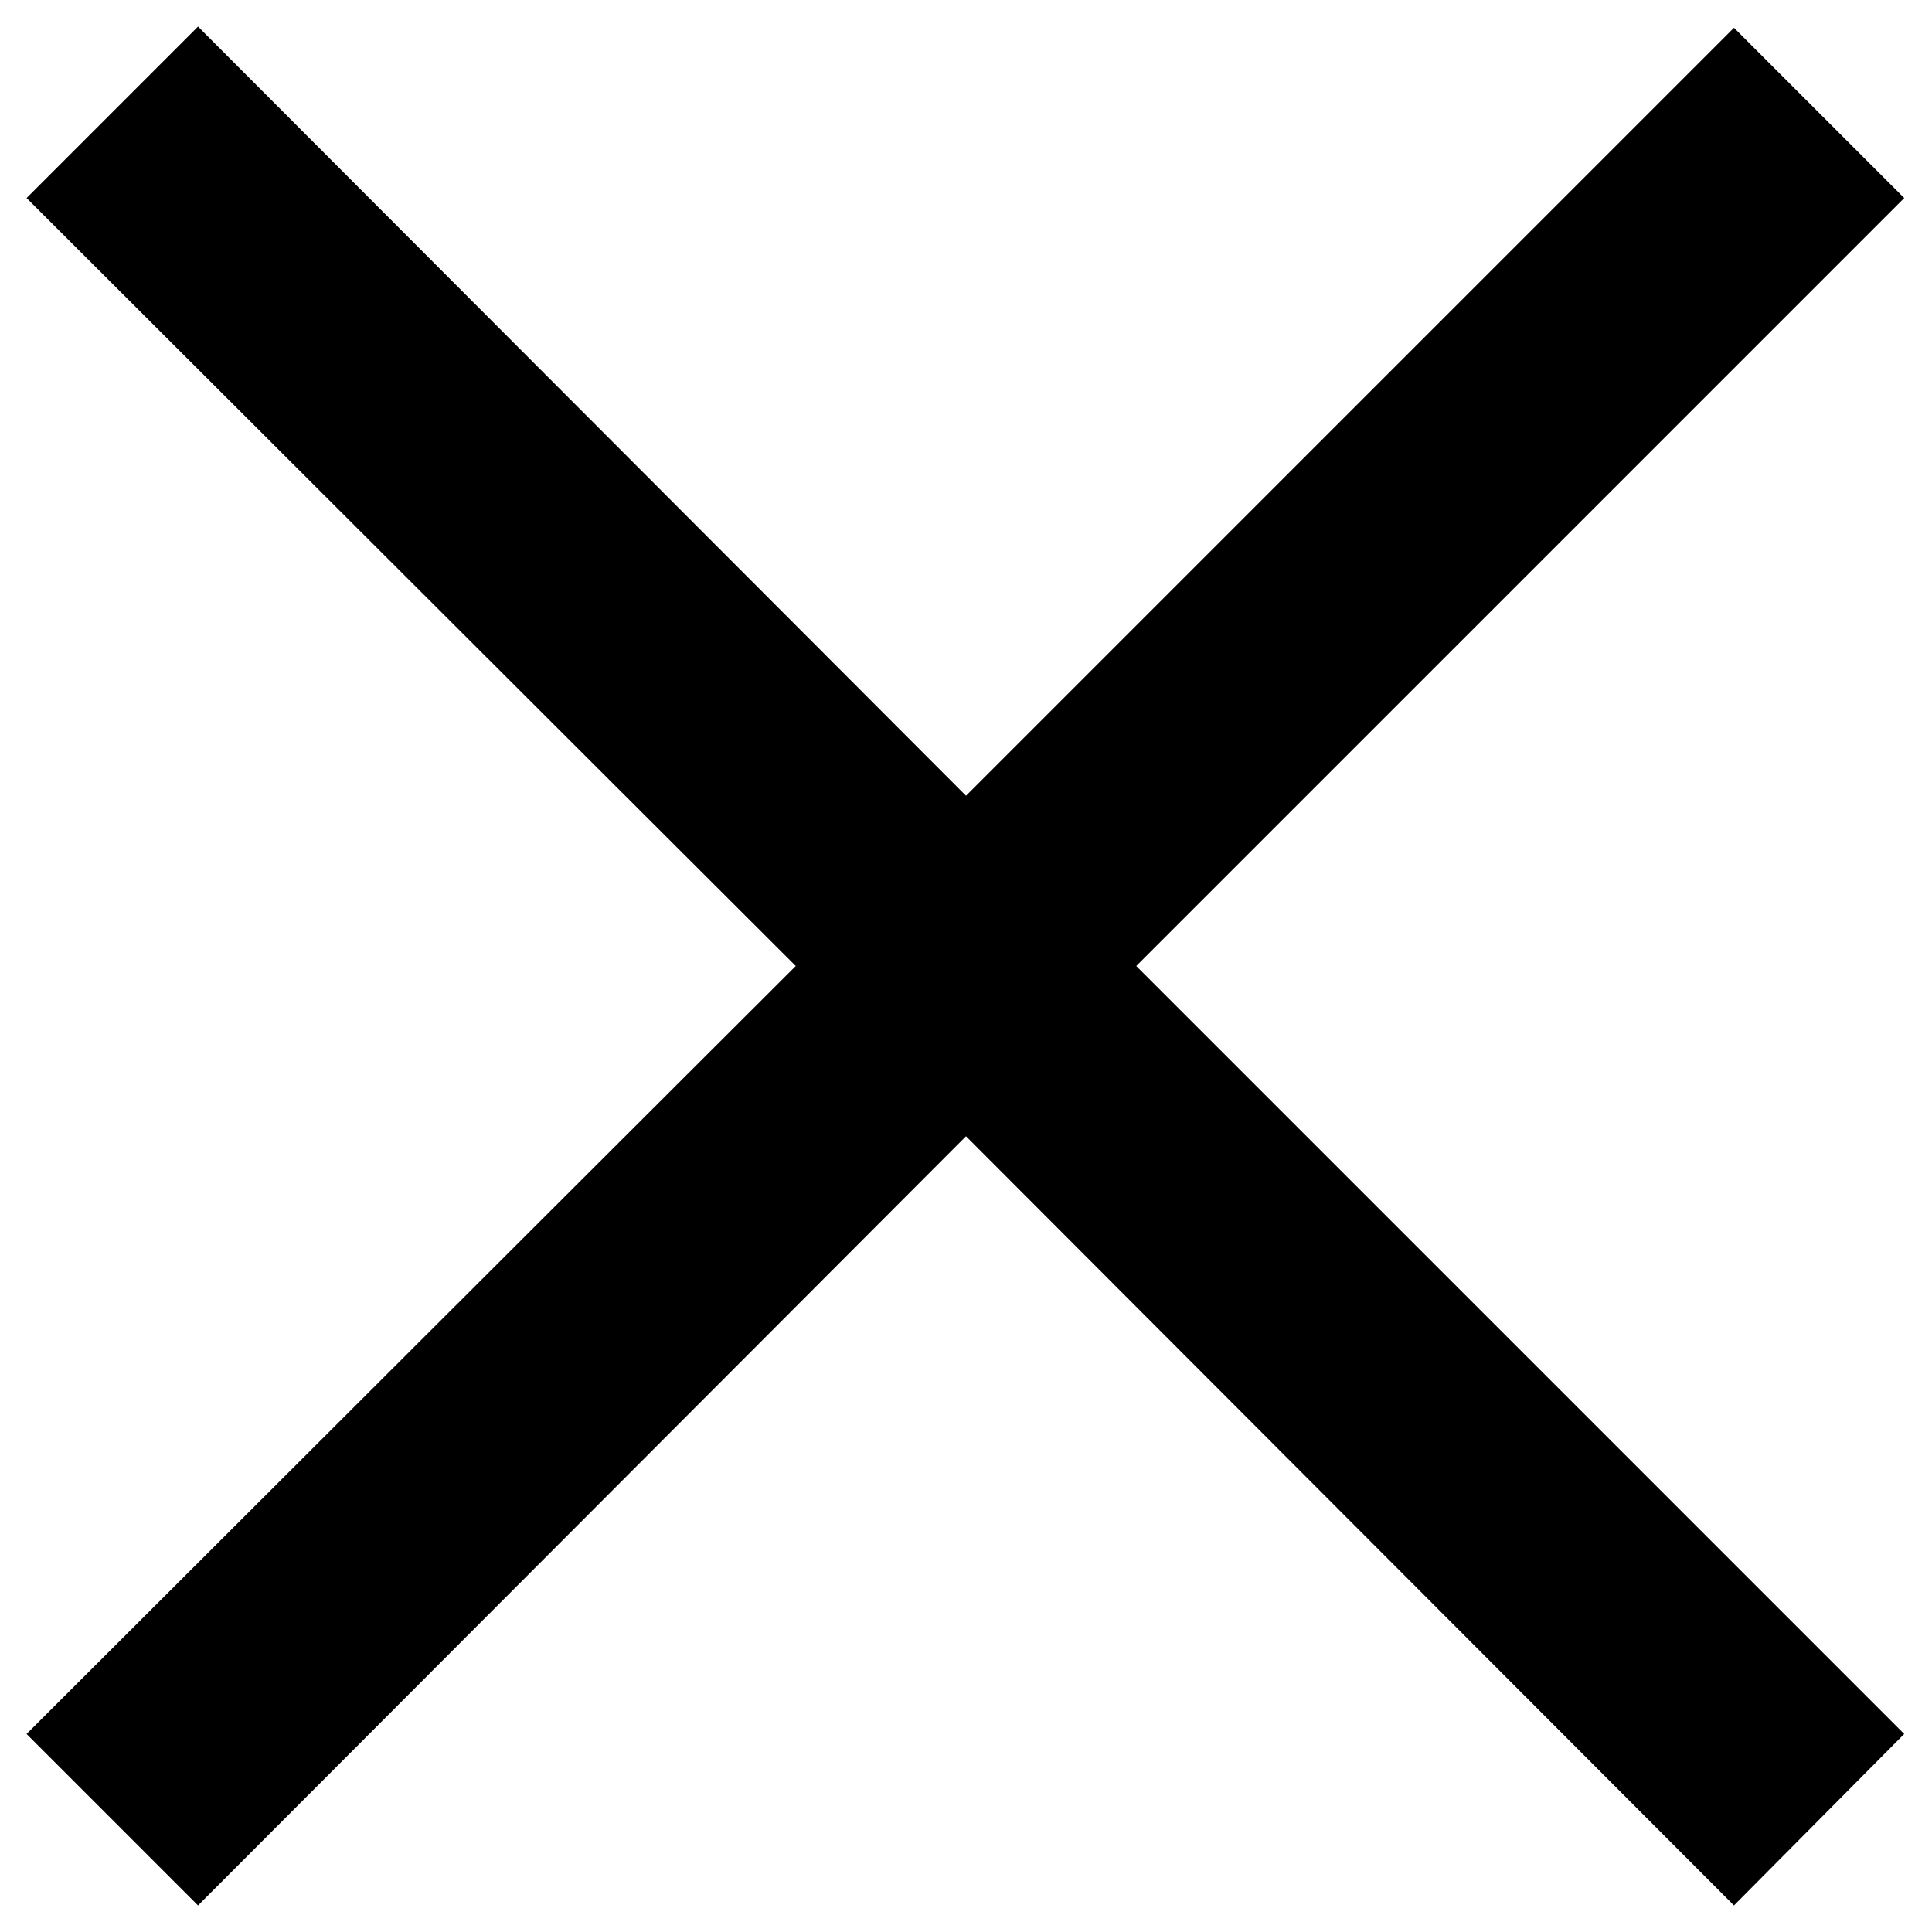
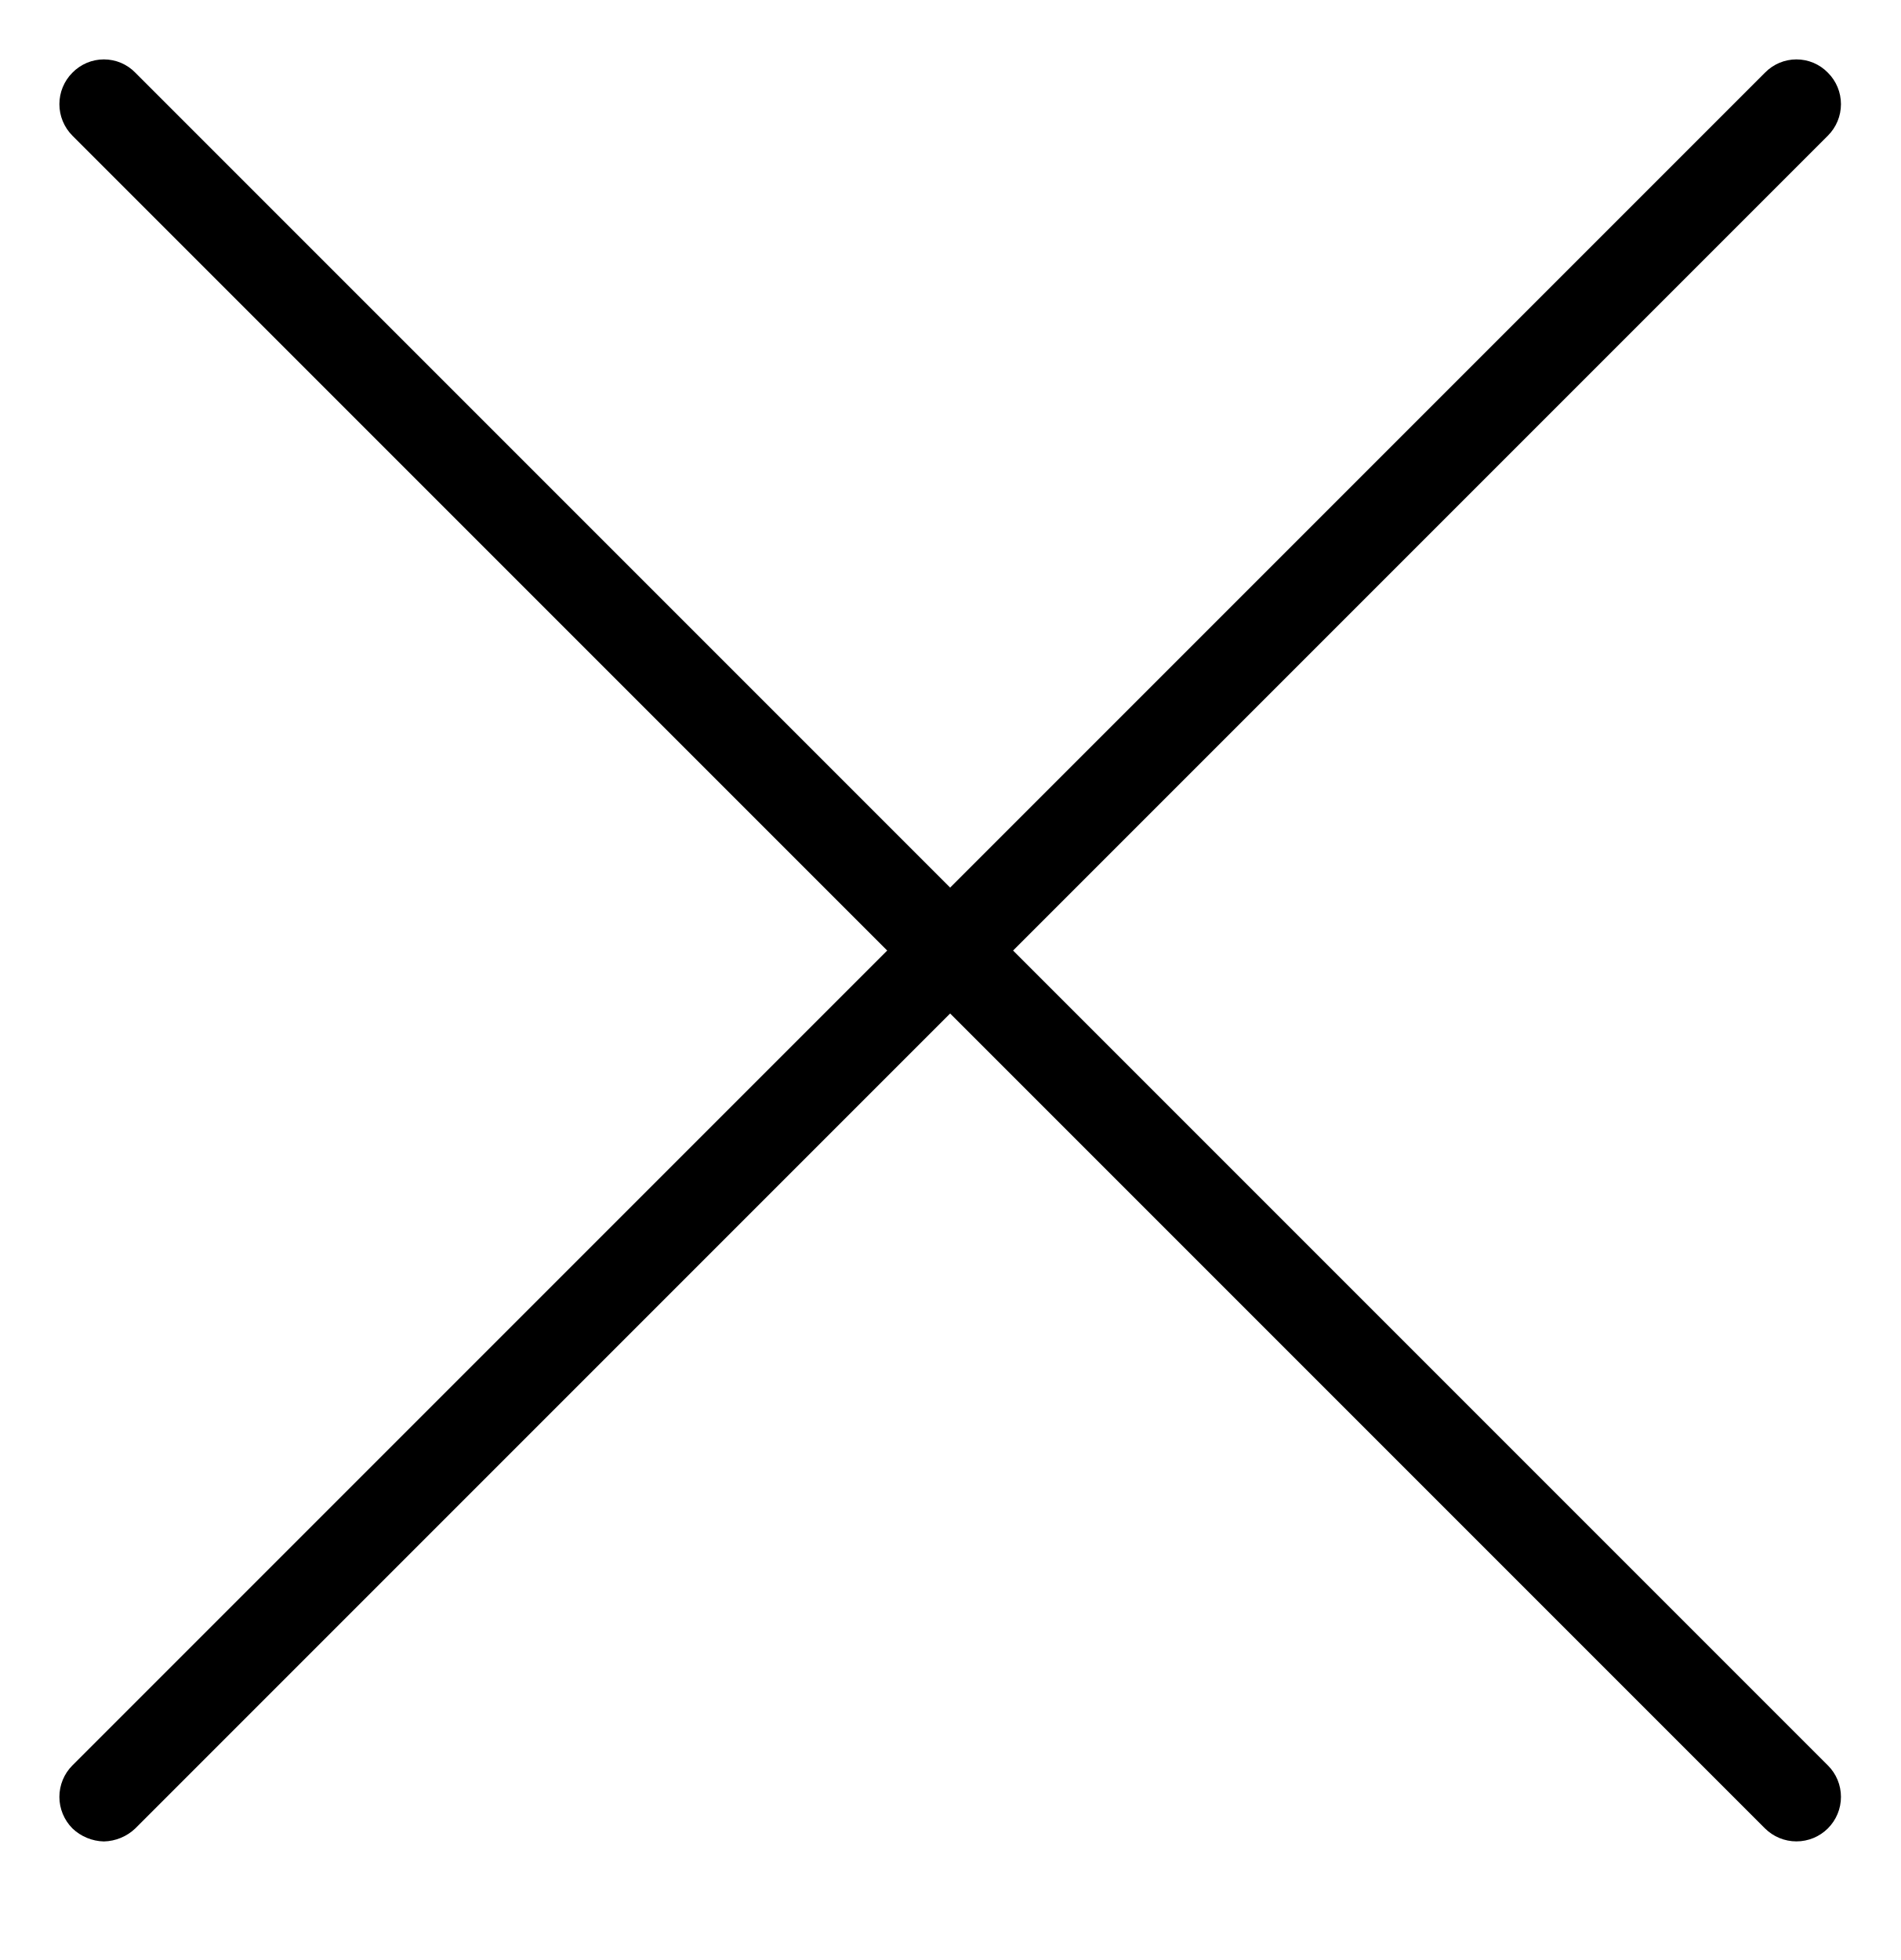
- <svg xmlns="http://www.w3.org/2000/svg" width="16" height="16" viewBox="0 0 16 16">
-   <path d="M14.36 15.78L8 9.41L1.64 15.78L0.22 14.36L6.59 8L0.22 1.64L1.64 0.22L8 6.59L14.36 0.23L15.77 1.64L9.41 8L15.77 14.36L14.36 15.78Z" />
+ <svg xmlns="http://www.w3.org/2000/svg" width="32" height="33" viewBox="0 0 32 33" fill="none">
+   <path d="M17.059 16.004L30.779 2.284C30.92 2.143 30.999 1.952 30.999 1.754C30.999 1.555 30.92 1.364 30.779 1.224C30.71 1.153 30.628 1.097 30.537 1.058C30.446 1.02 30.348 1 30.249 1C30.151 1 30.053 1.02 29.962 1.058C29.871 1.097 29.788 1.153 29.719 1.224L15.999 14.944L2.279 1.224C2.21 1.153 2.128 1.097 2.037 1.058C1.946 1.02 1.848 1 1.749 1C1.65 1 1.553 1.02 1.462 1.058C1.371 1.097 1.288 1.153 1.219 1.224C1.079 1.364 1 1.555 1 1.754C1 1.952 1.079 2.143 1.219 2.284L14.939 16.004L1.219 29.724C1.079 29.864 1 30.055 1 30.254C1 30.452 1.079 30.643 1.219 30.784C1.362 30.921 1.551 30.999 1.749 31.004C1.947 30.999 2.136 30.921 2.279 30.784L15.999 17.064L29.719 30.784C29.86 30.924 30.05 31.003 30.249 31.003C30.448 31.003 30.639 30.924 30.779 30.784C30.92 30.643 30.999 30.452 30.999 30.254C30.999 30.055 30.92 29.864 30.779 29.724L17.059 16.004Z" fill="#000000" />
</svg>
